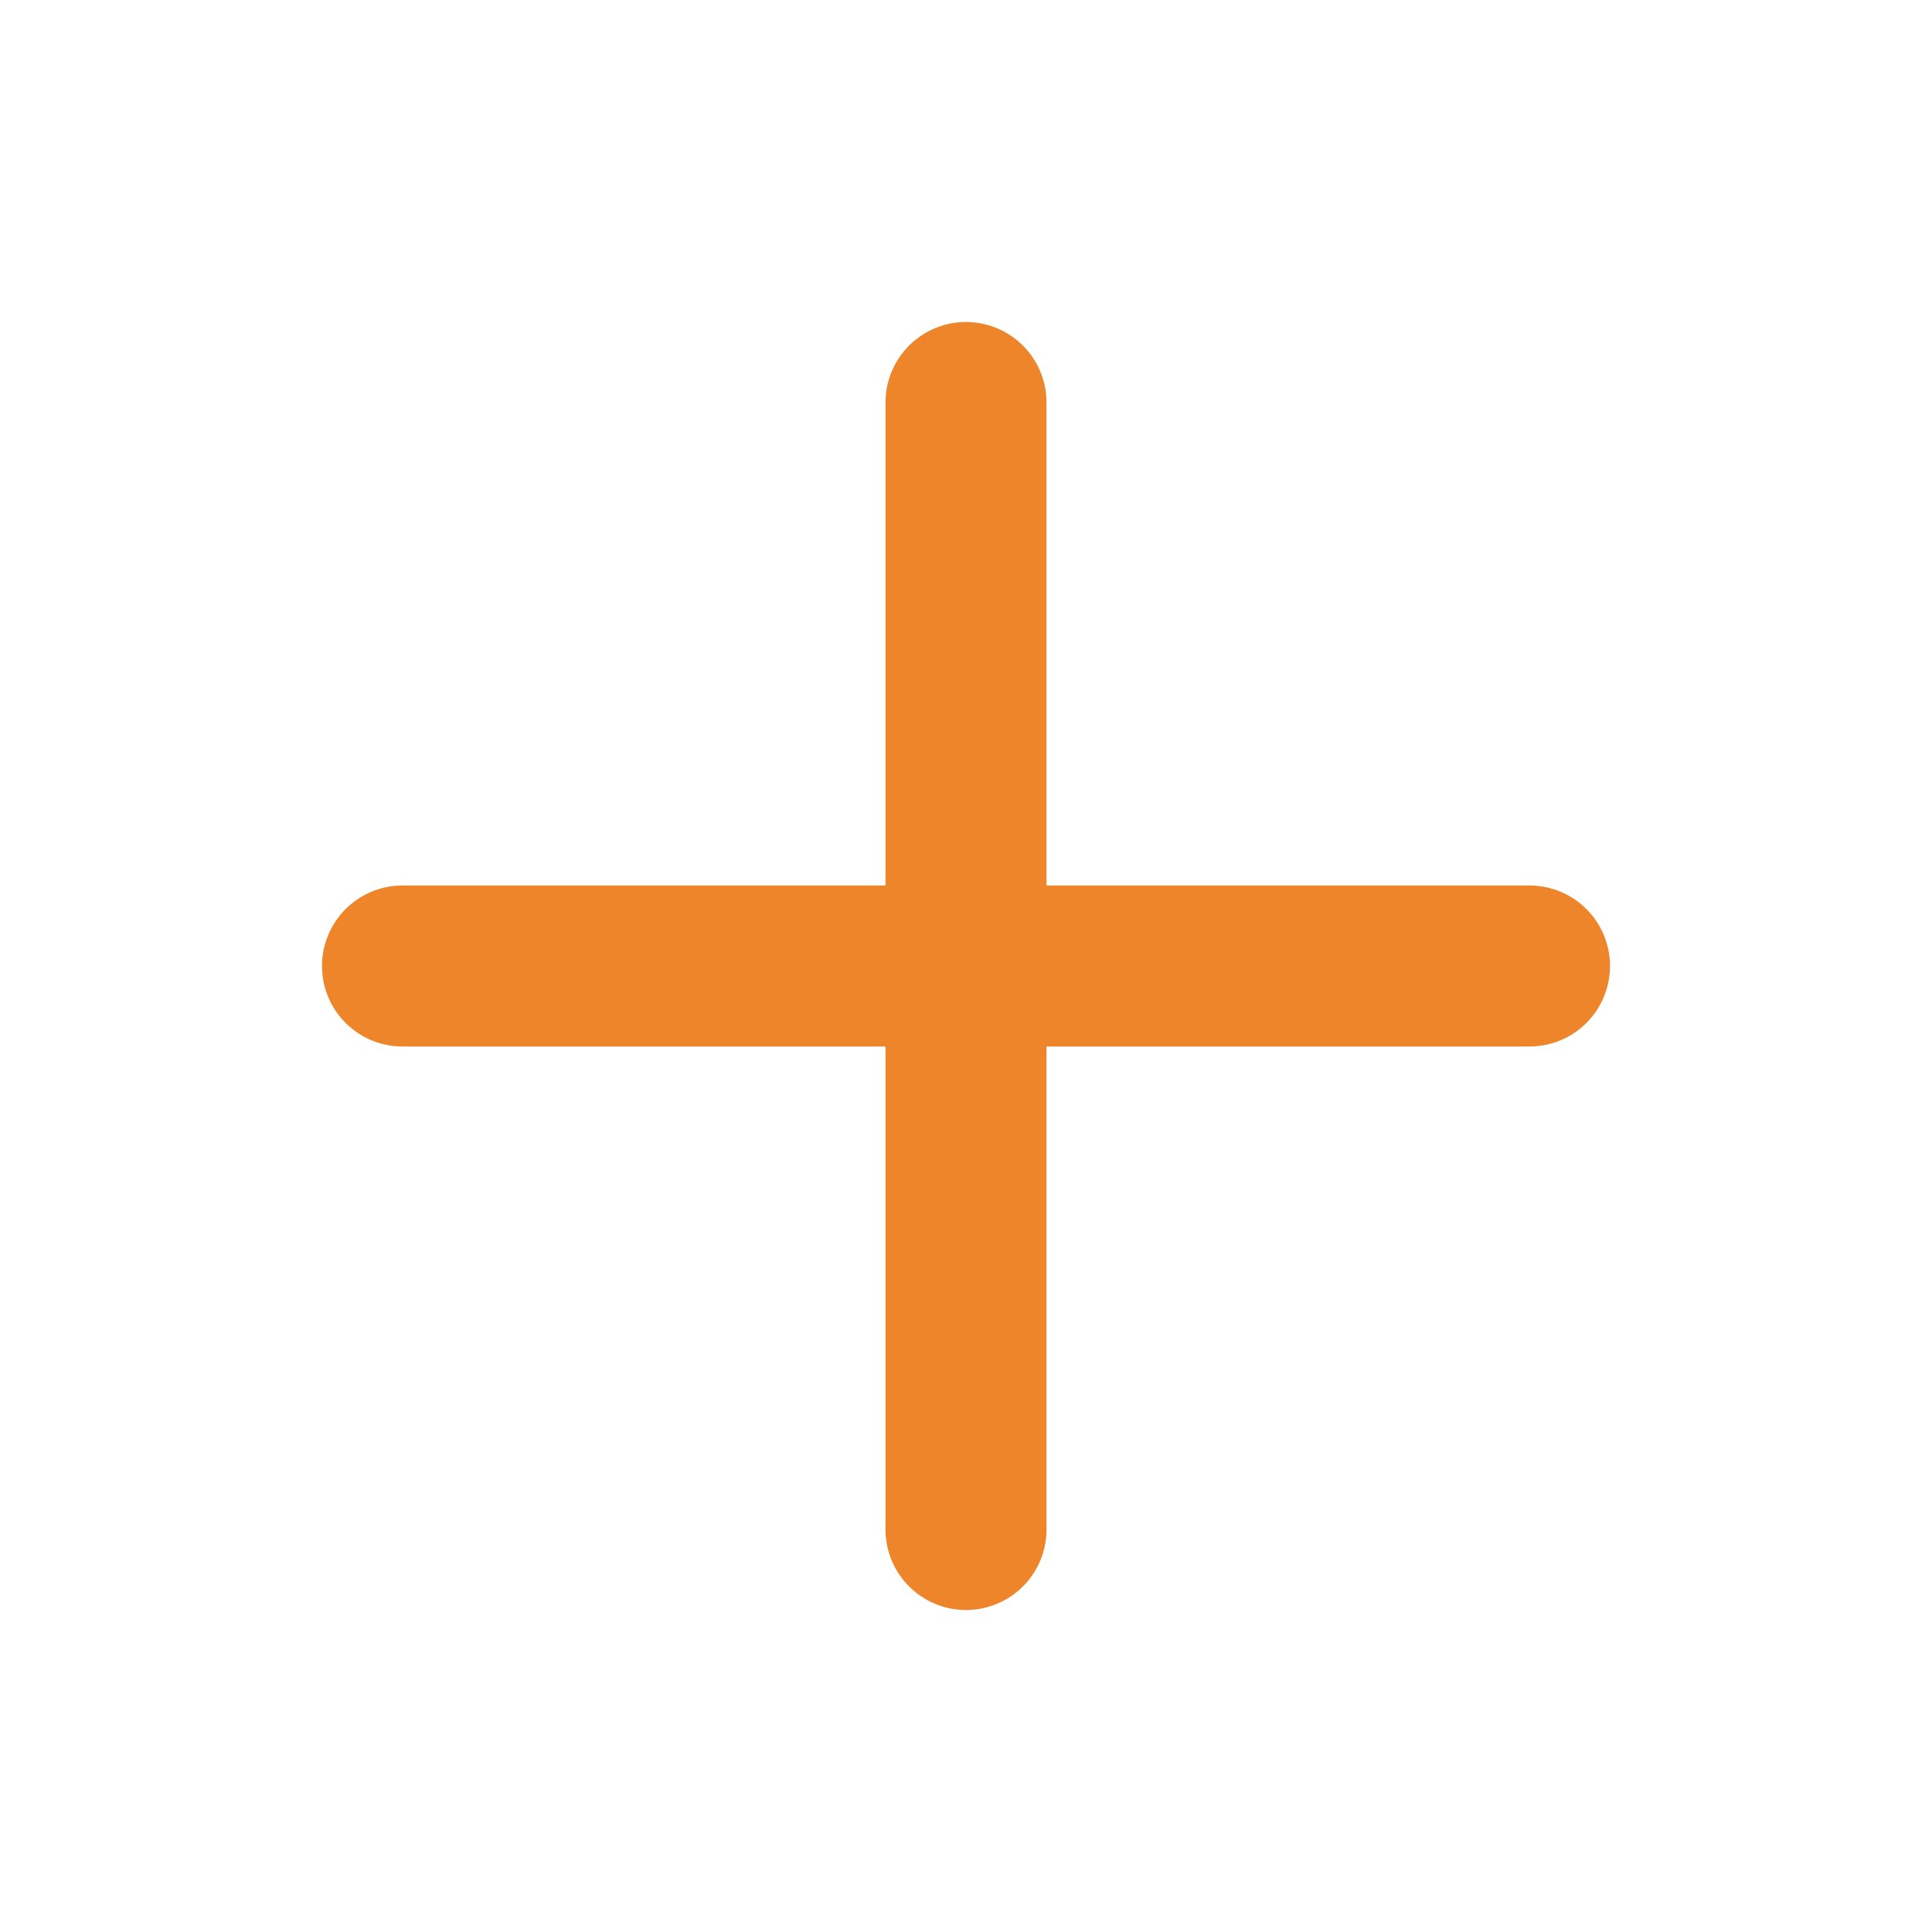
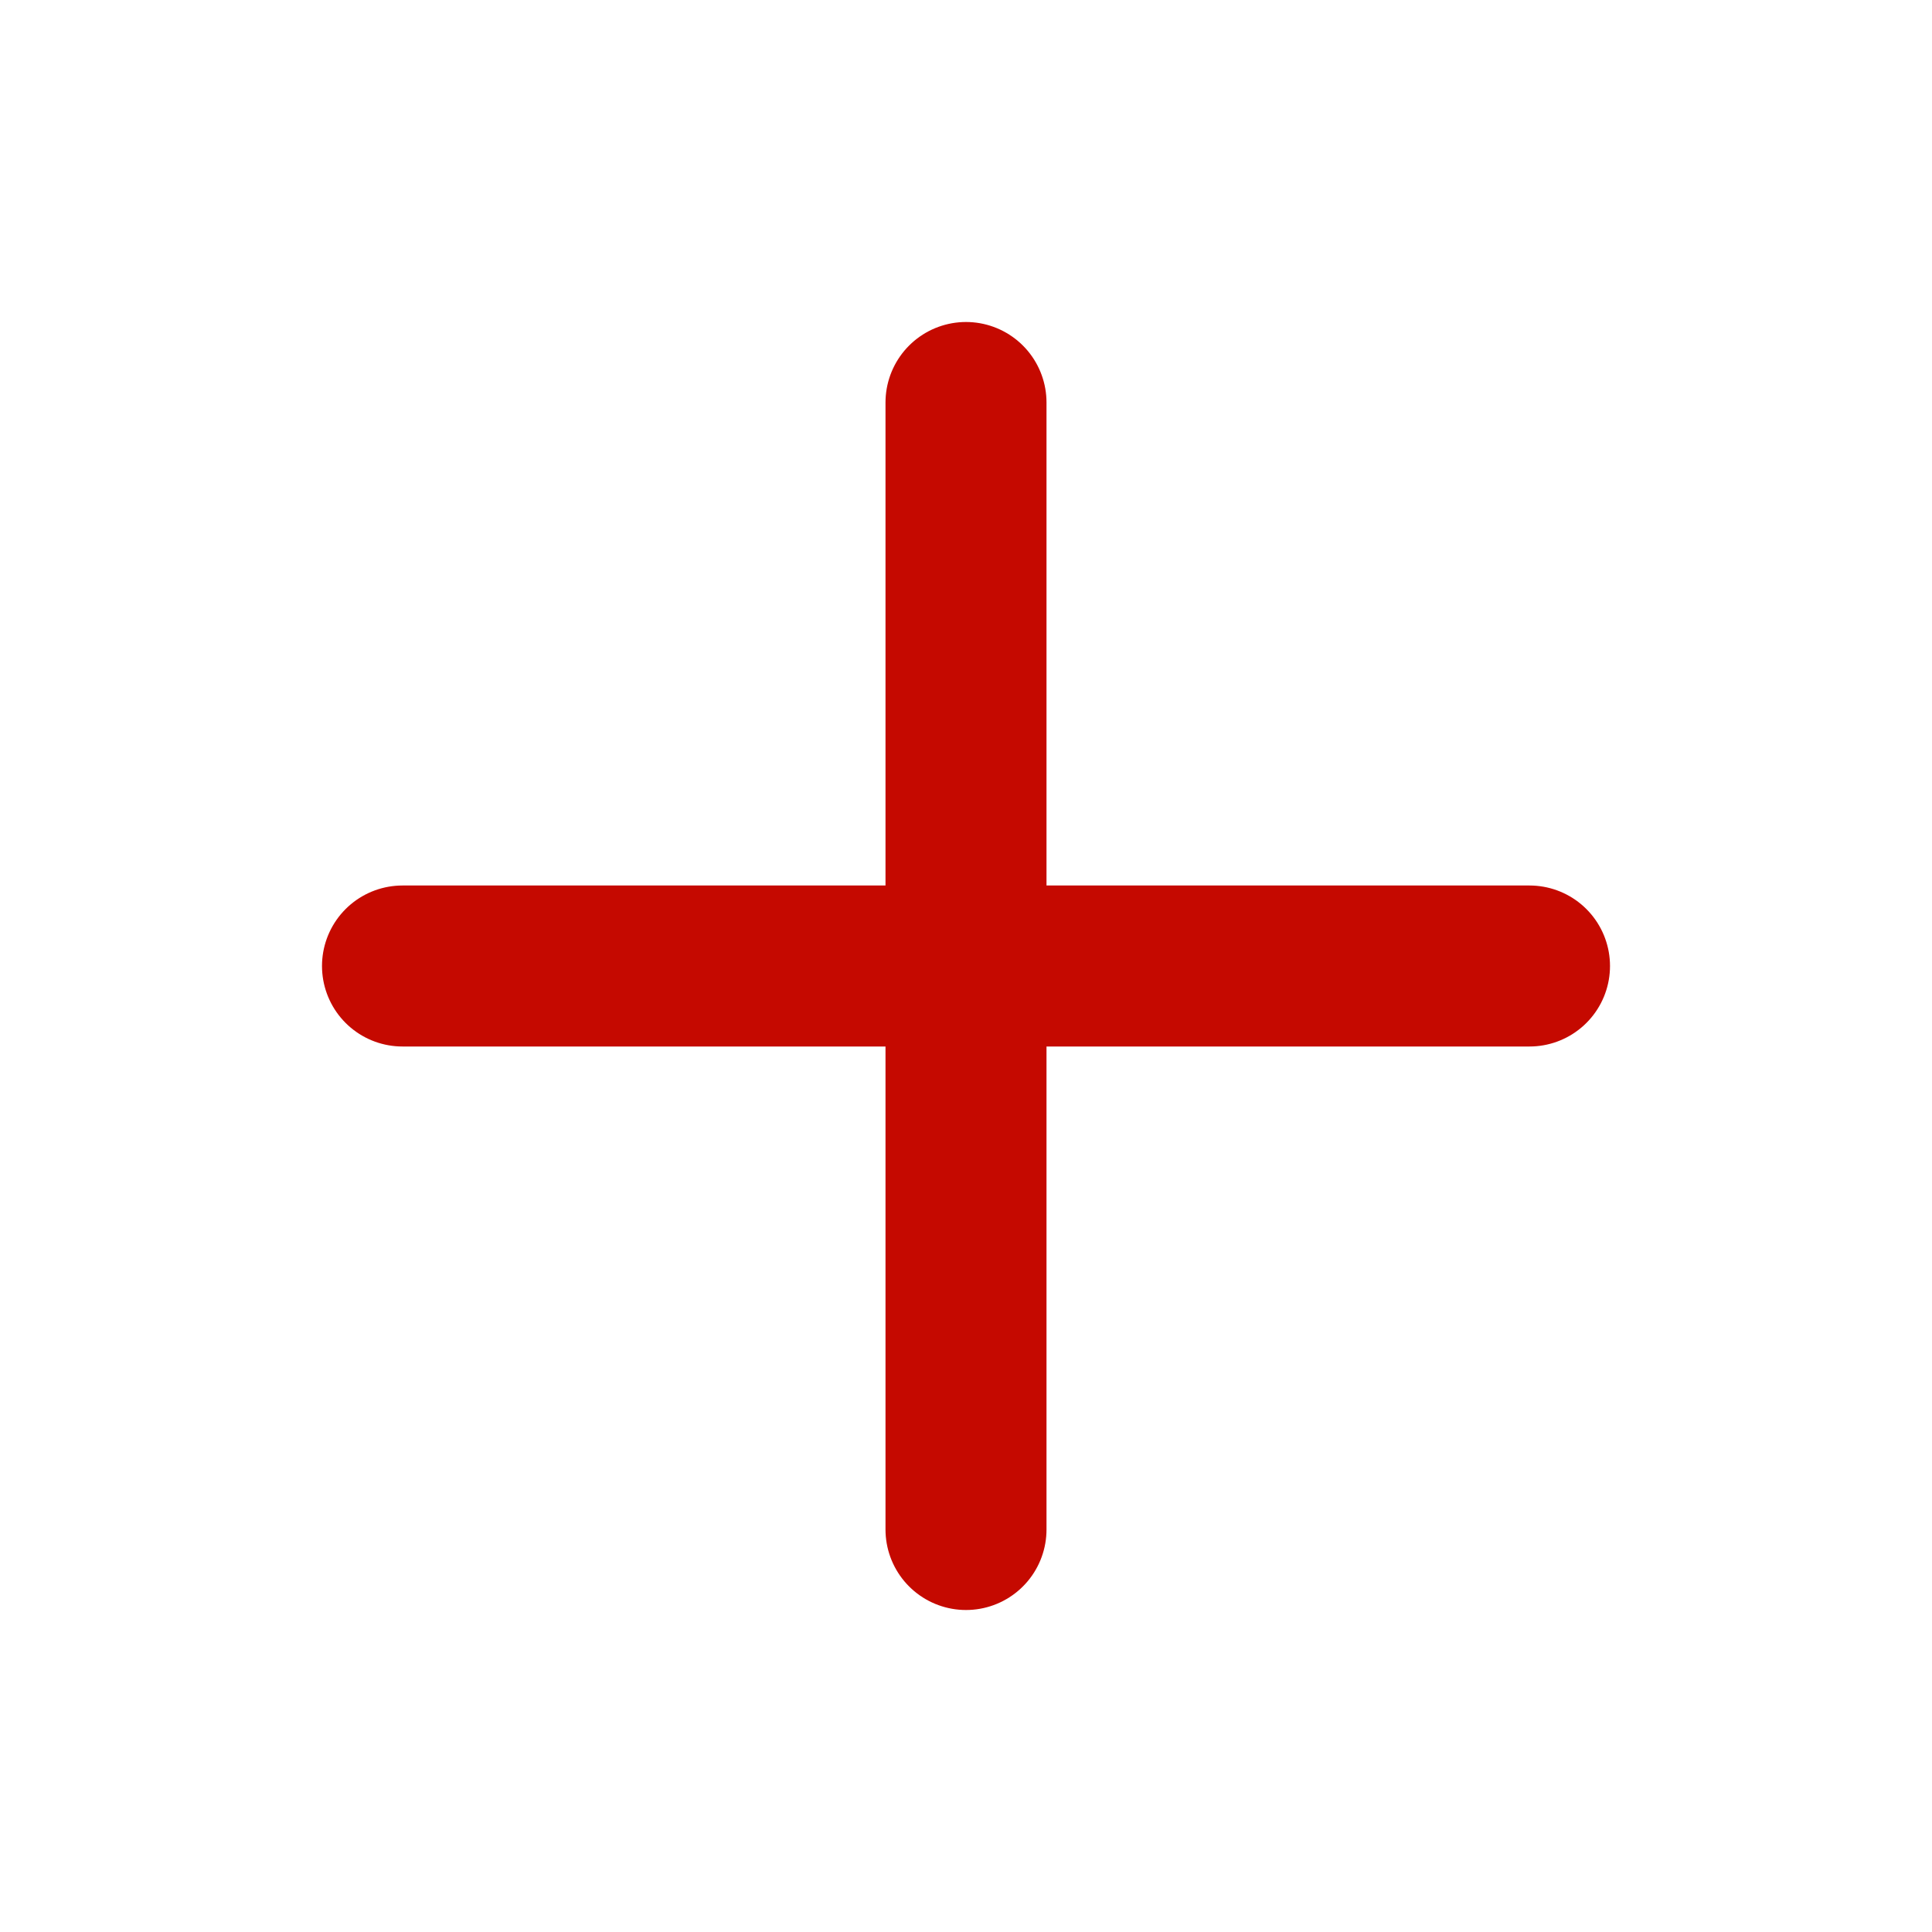
<svg xmlns="http://www.w3.org/2000/svg" width="30" height="30" viewBox="0 0 30 30" fill="none">
-   <path d="M6.25 15H23.75M15 6.25V23.75" stroke="#EE852B" stroke-width="2.5" stroke-linecap="round" stroke-linejoin="round" />
+   <path d="M6.25 15H23.75M15 6.25V23.75" stroke="#C50900" stroke-width="2.5" stroke-linecap="round" stroke-linejoin="round" />
</svg>
